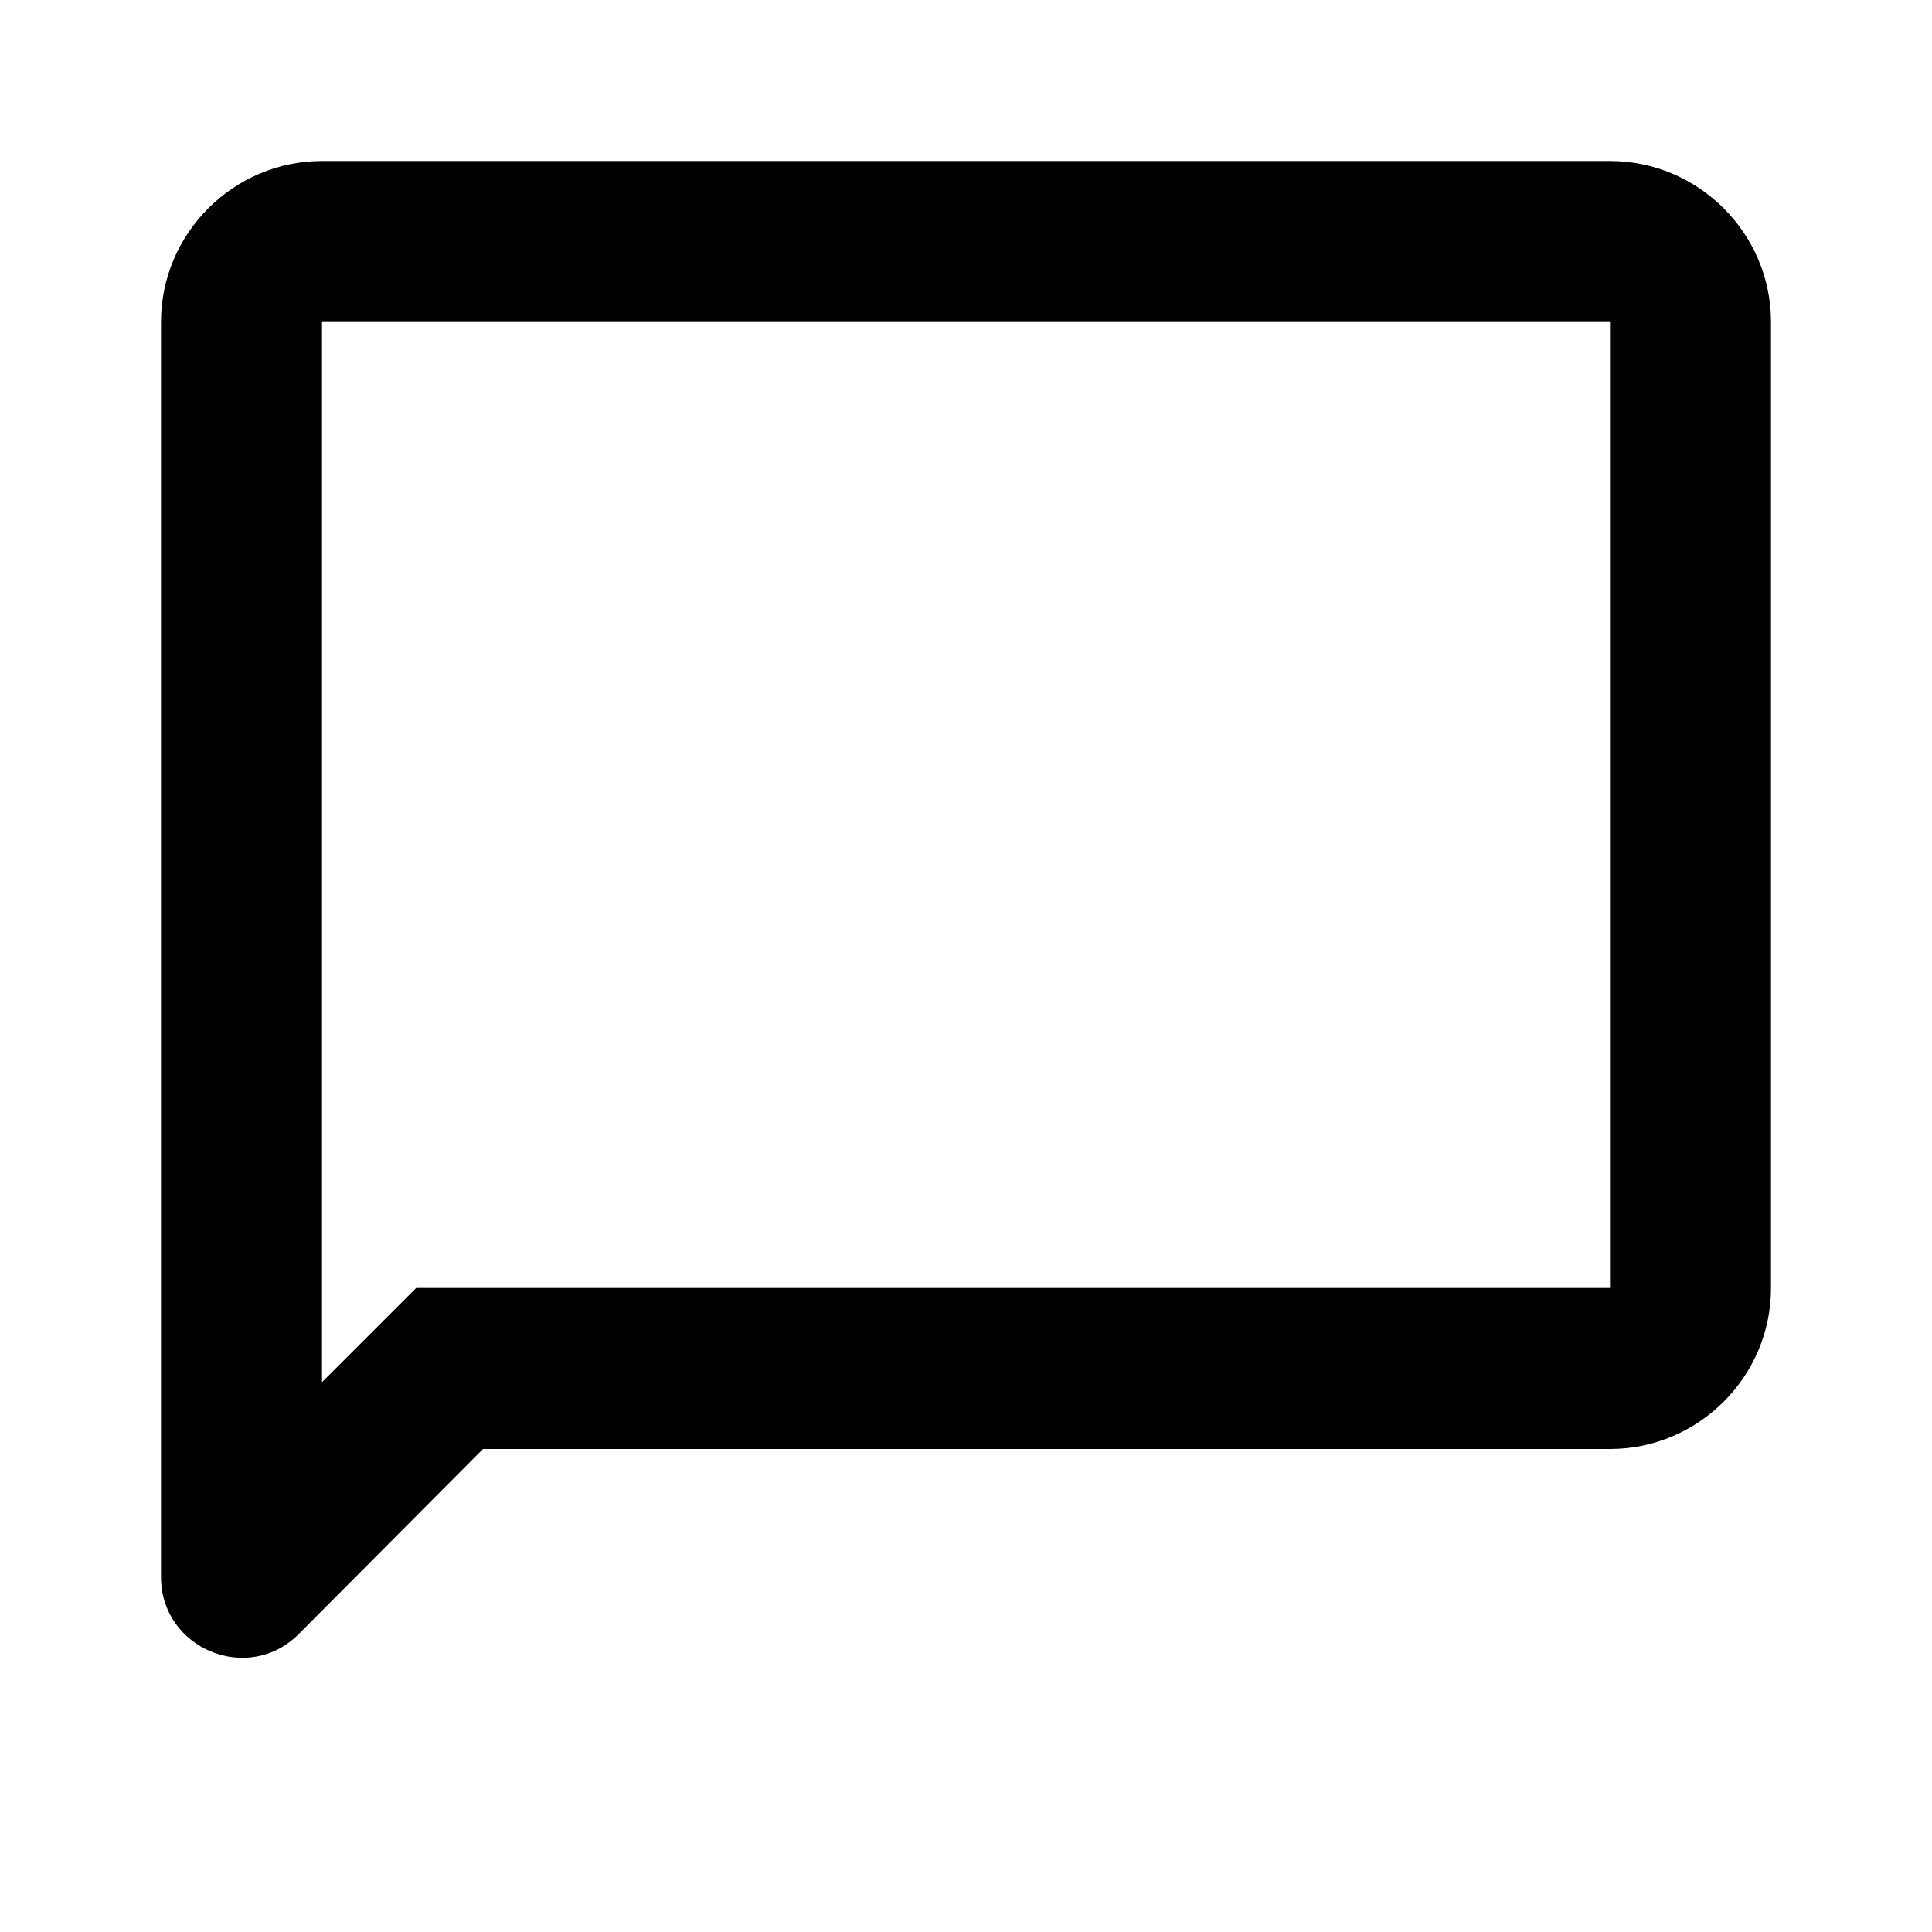
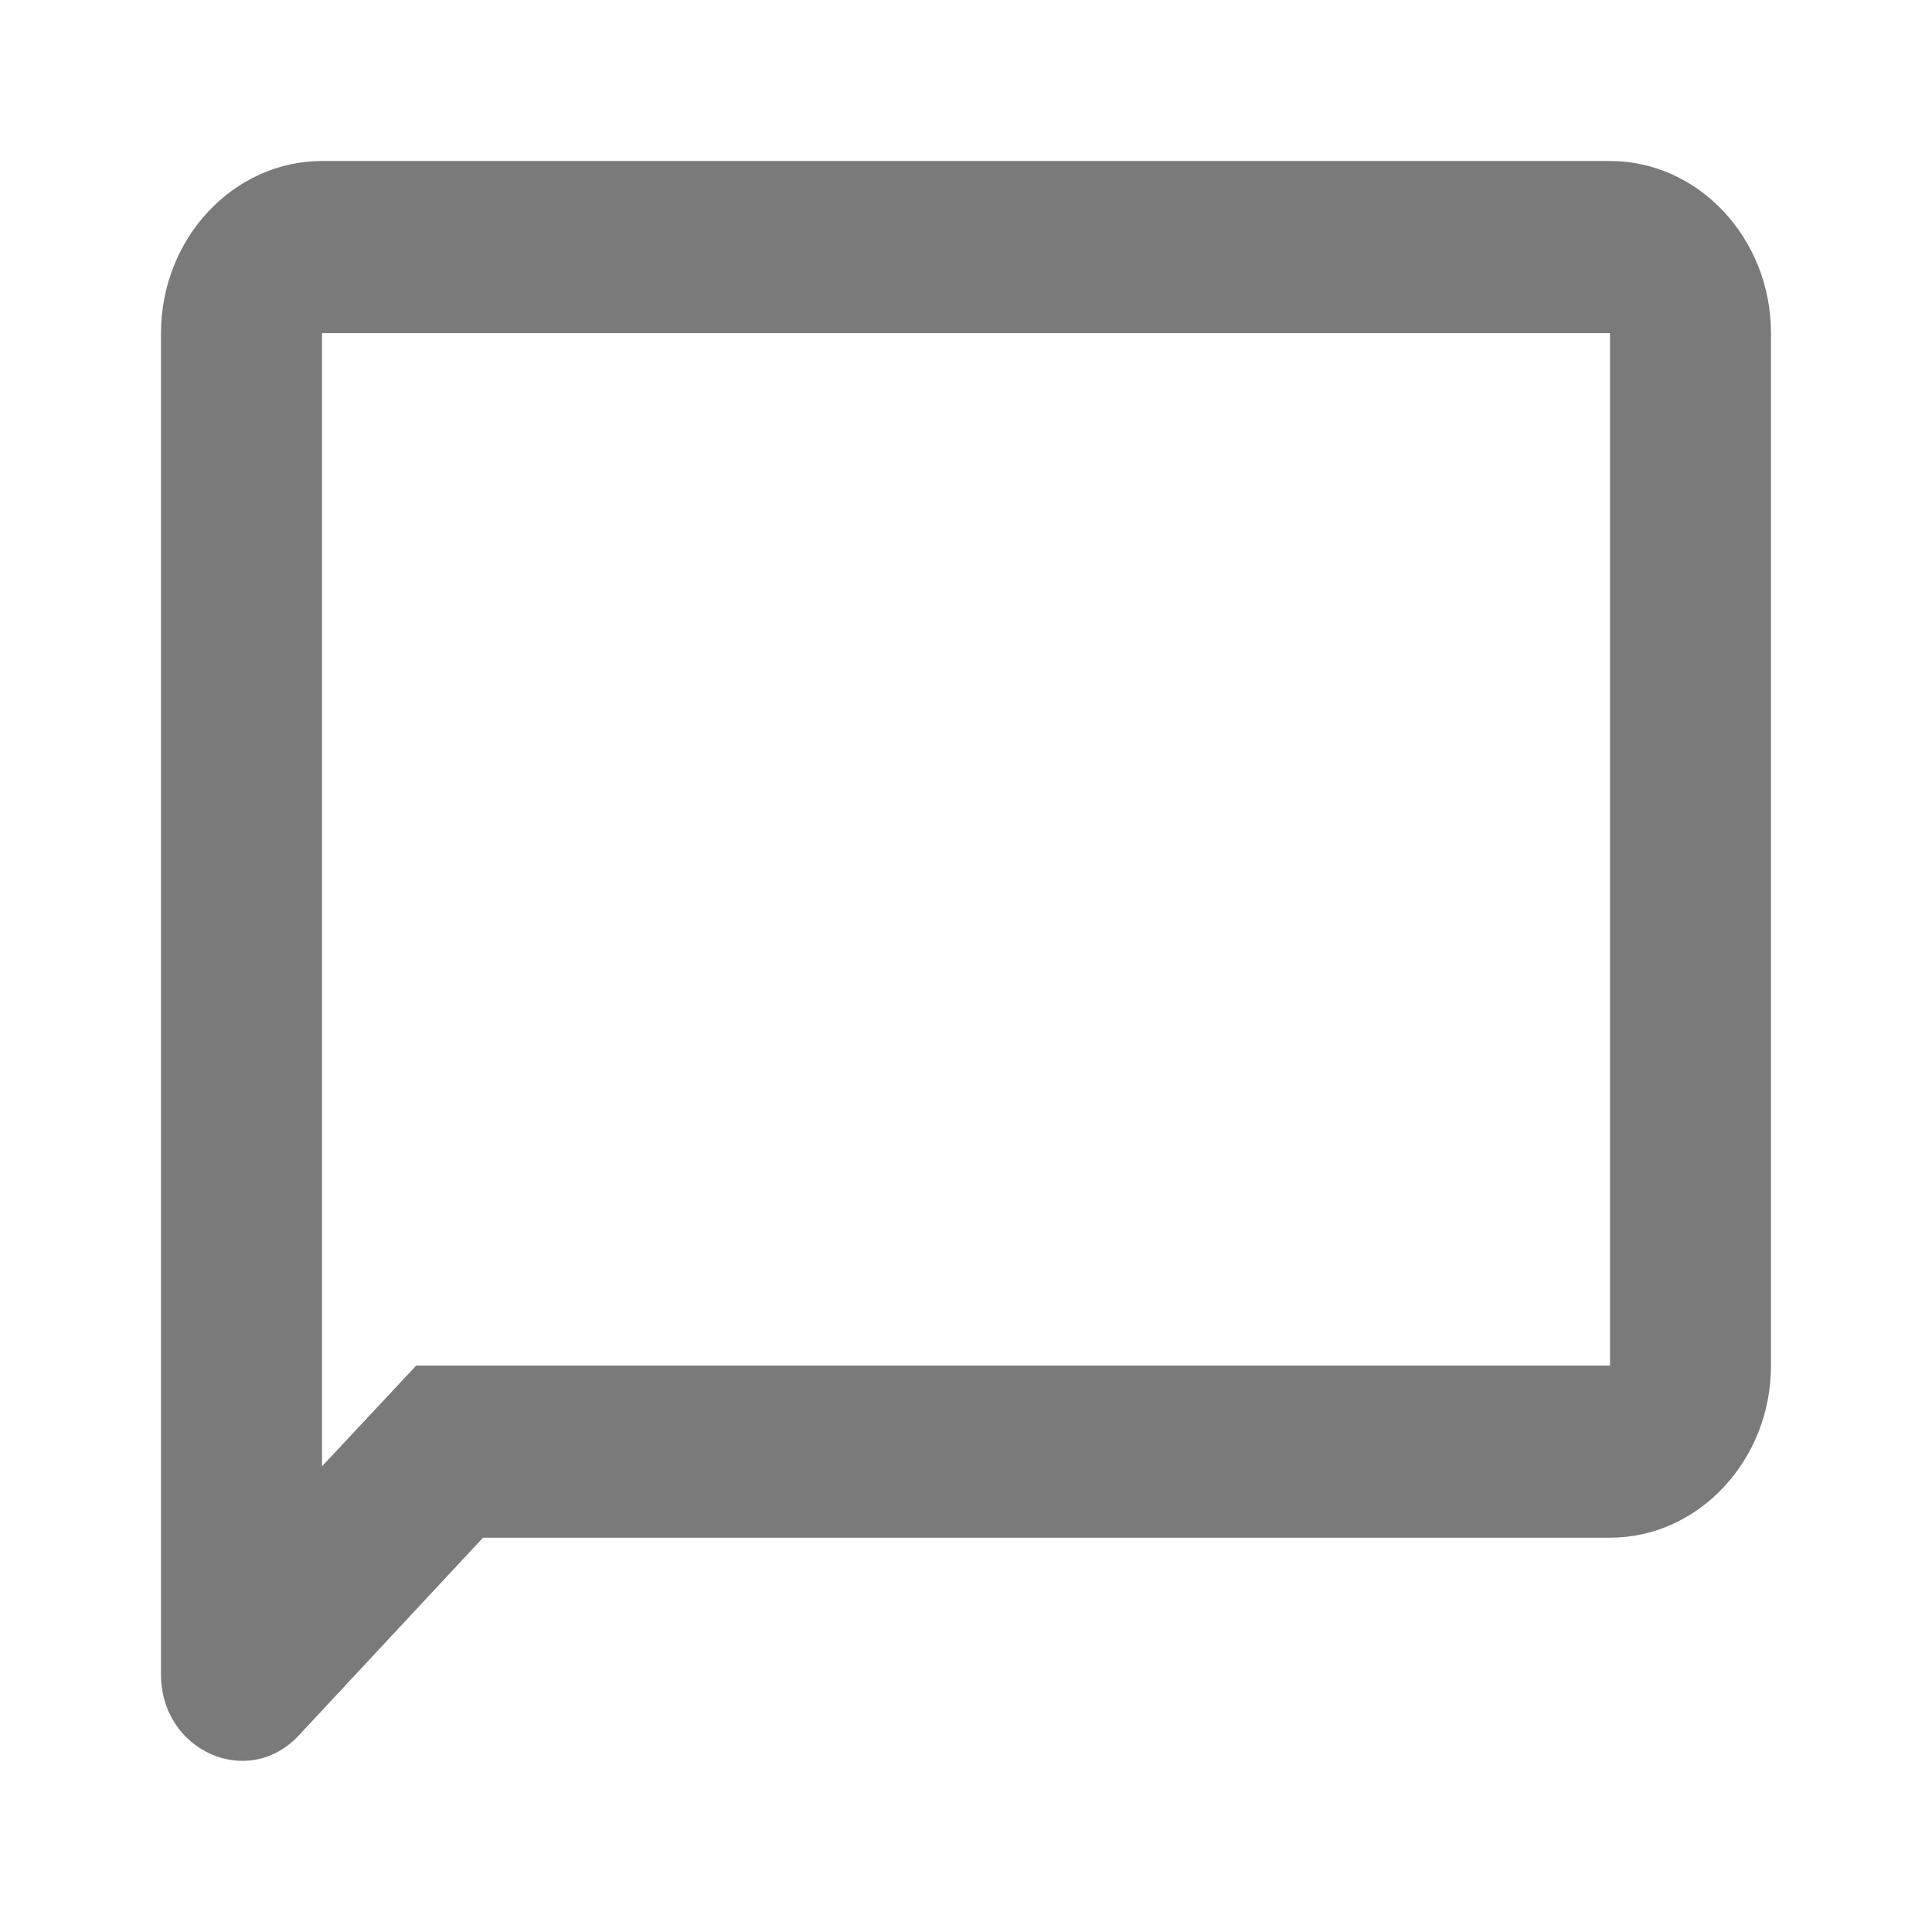
- <svg xmlns="http://www.w3.org/2000/svg" enable-background="new 0 0 24 24" height="24" viewBox="0 0 24 24" width="24">
+ <svg xmlns="http://www.w3.org/2000/svg" width="24" height="24">
  <g>
-     <rect fill="none" height="24" width="24" />
+     <rect fill="none" id="canvas_background" height="402" width="582" y="-1" x="-1" />
  </g>
  <g>
-     <g enable-background="new">
-       <path d="M20 4v12H5.17L4 17.17V4h16m0-2H4c-1.1 0-2 .9-2 2v15.59c0 .89 1.08 1.34 1.71.71L6 18h14c1.1 0 2-.9 2-2V4c0-1.1-.9-2-2-2z" />
+     <g id="svg_1">
+       <rect id="svg_2" fill="none" width="24" height="24" />
+     </g>
+     <g stroke="null" id="svg_3">
+       <g stroke="null" id="svg_4">
+         <path stroke="null" id="svg_5" fill="hsl(0, 0%, 48%)" d="m20,4.138l0,12.826l-14.83,0l-1.17,1.251l0,-14.077l16,0m0,-2.138l-16,0c-1.1,0 -2,0.962 -2,2.138l0,16.663c0,0.951 1.08,1.432 1.71,0.759l2.29,-2.458l14,0c1.1,0 2,-0.962 2,-2.138l0,-12.826c0,-1.176 -0.9,-2.138 -2,-2.138z" />
+       </g>
    </g>
  </g>
</svg>
